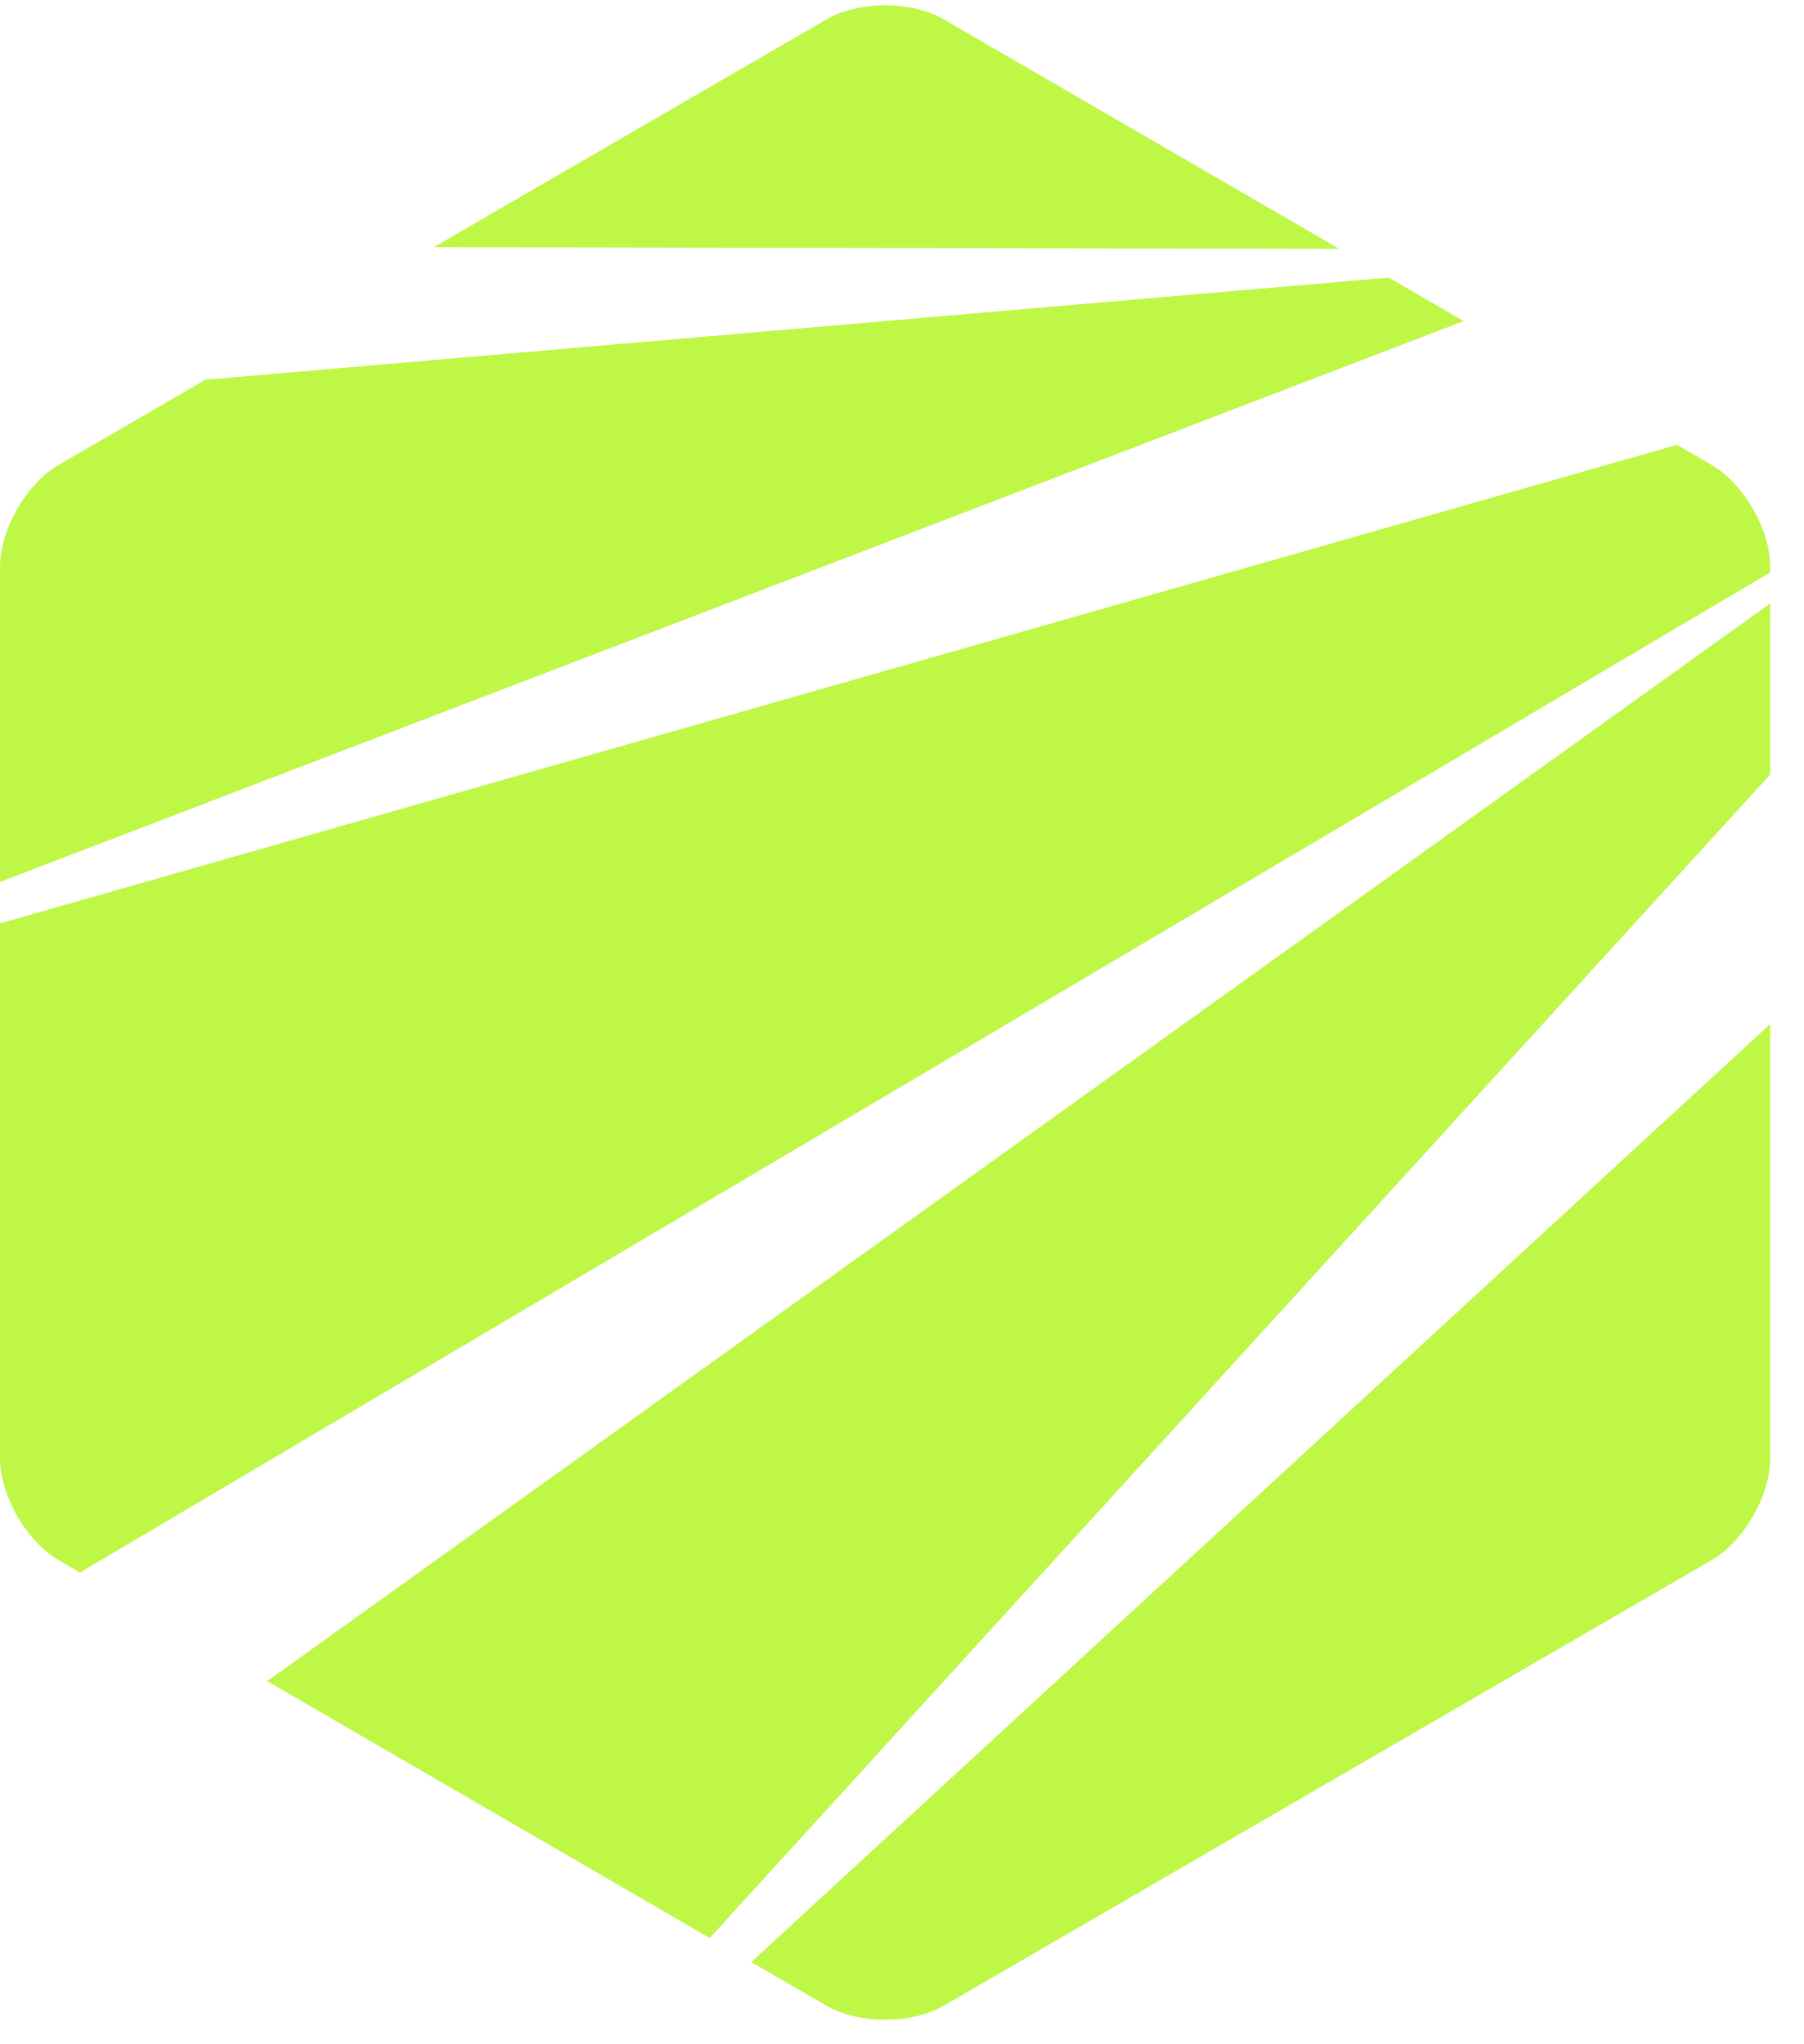
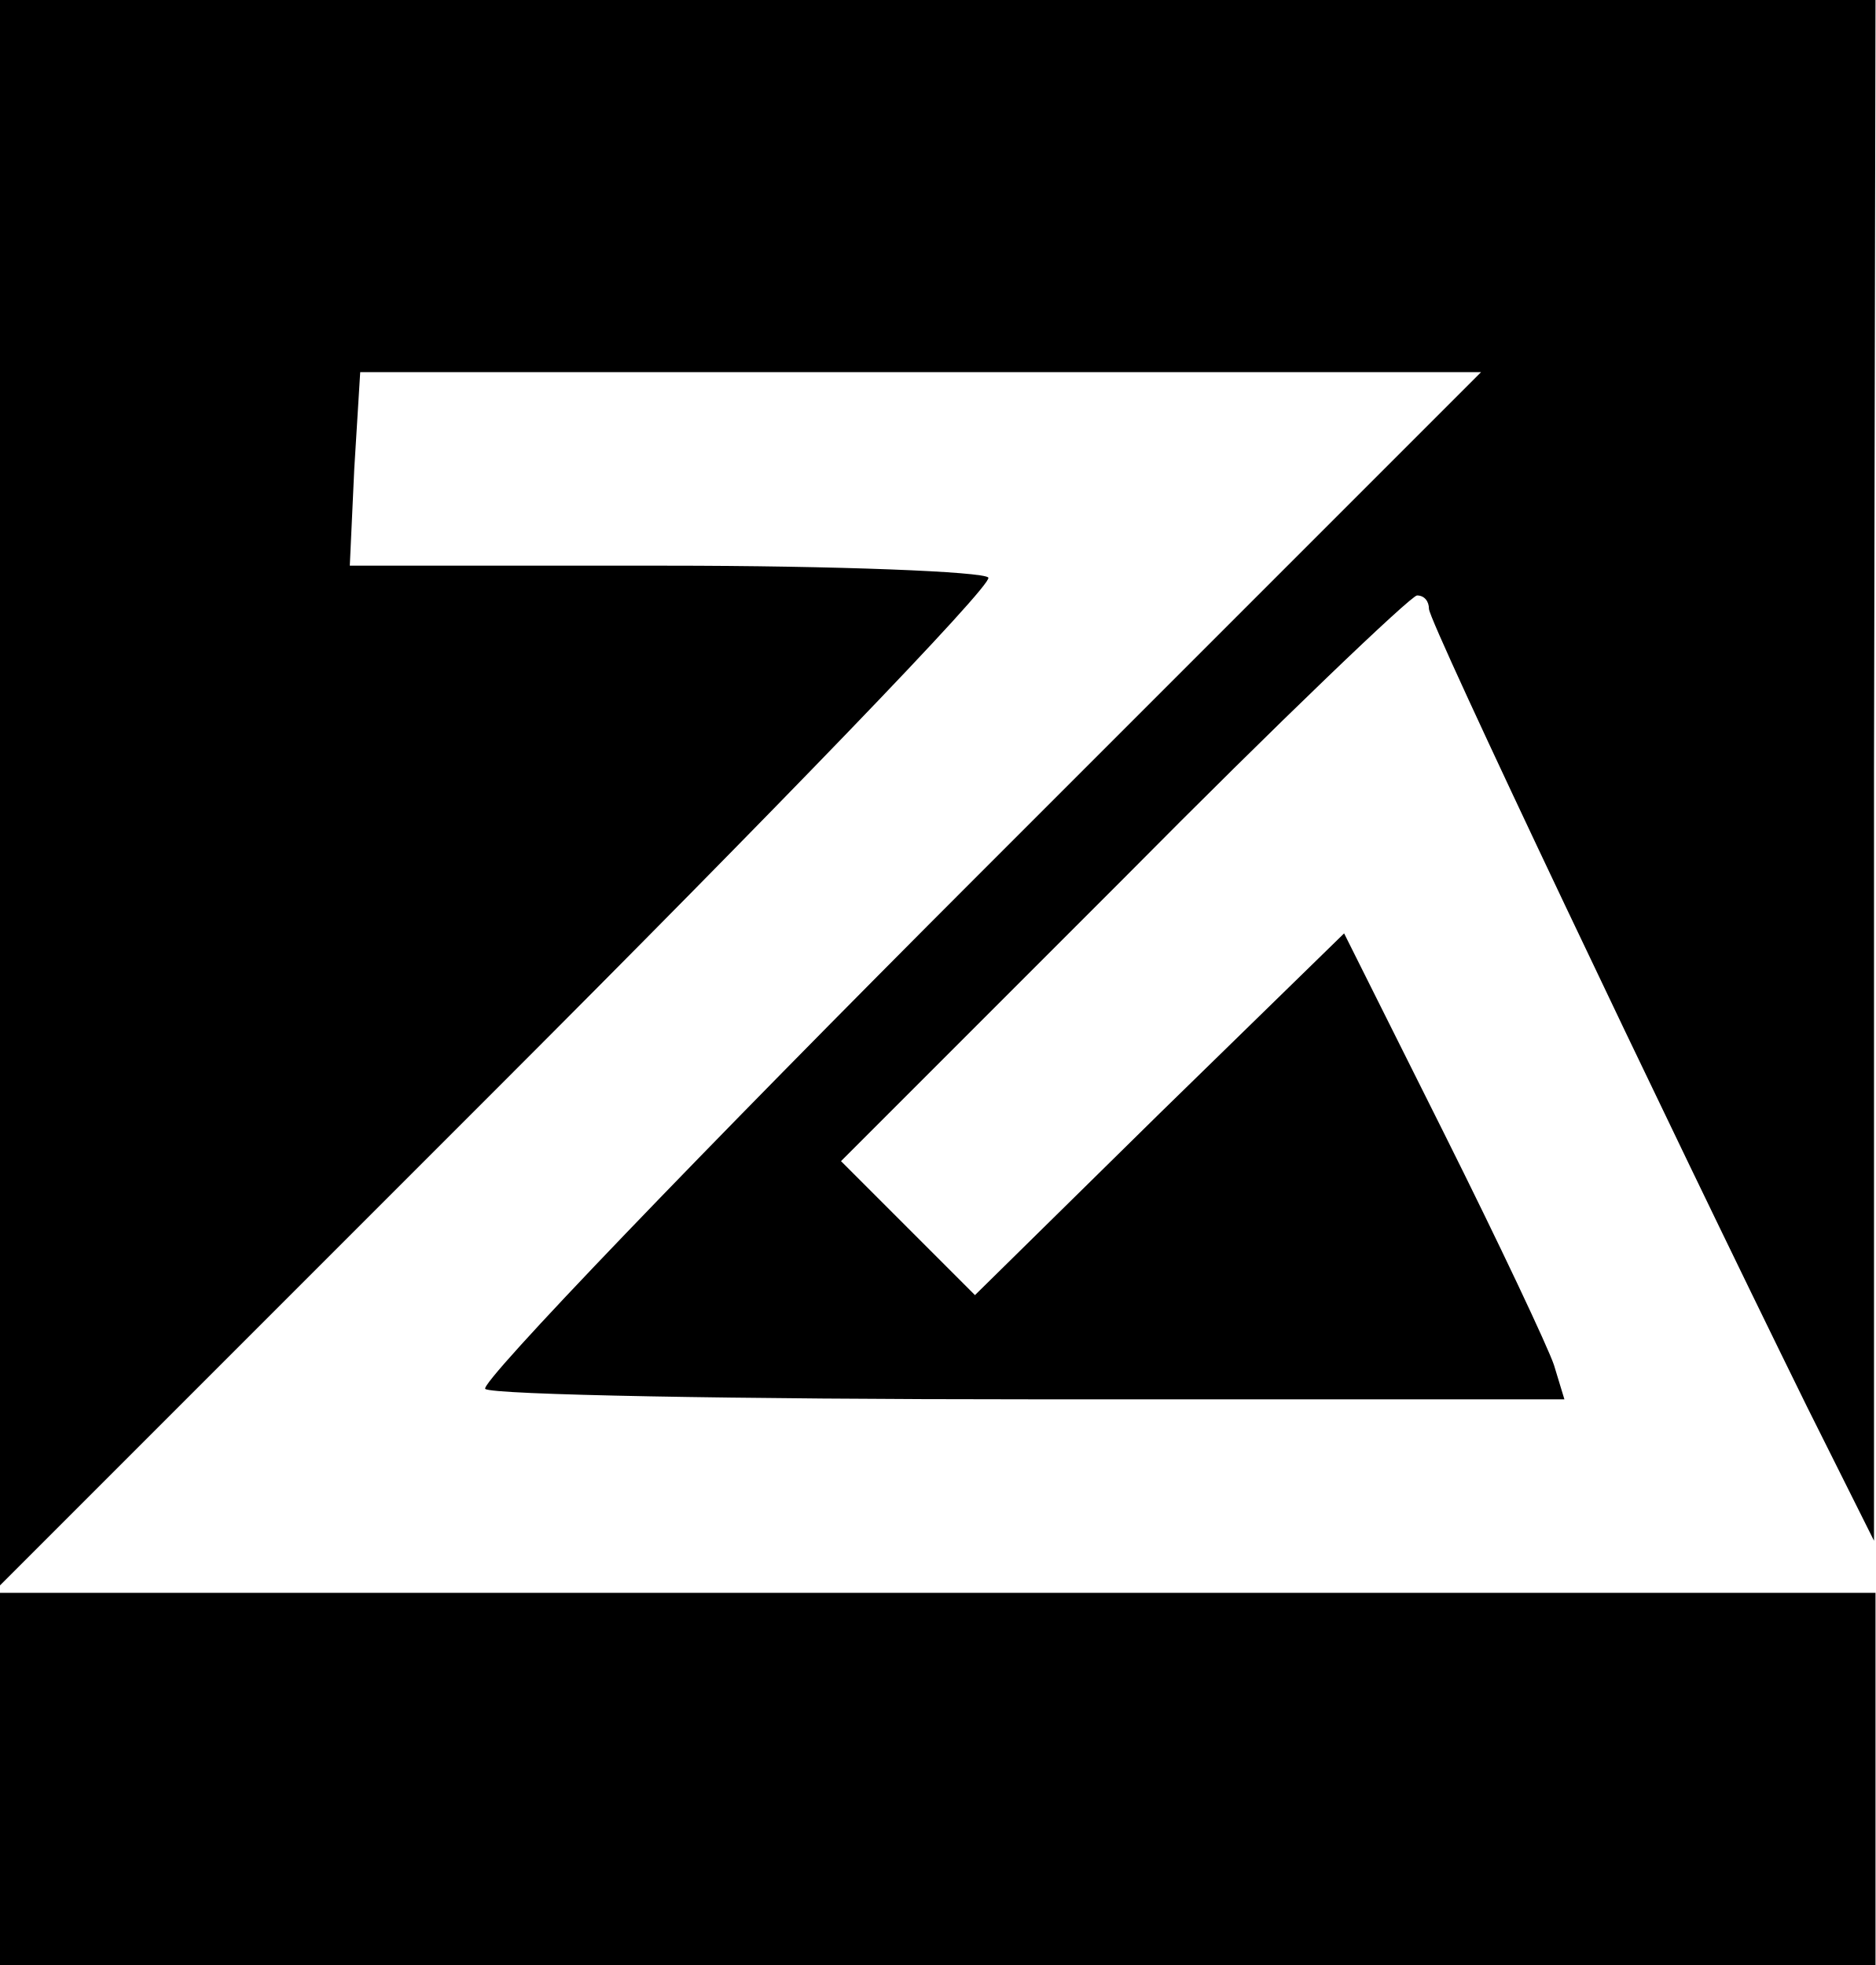
- <svg xmlns="http://www.w3.org/2000/svg" width="45" height="51" viewBox="0 0 45 51" fill="none">
-   <path d="M33.411 6.21L23.541 0.482C22.738 0.015 21.423 0.015 20.619 0.482L10.822 6.167L33.411 6.21Z" fill="#BFF747" />
-   <path d="M17.705 48.355L44.16 19.323V15.056L6.665 41.947L17.705 48.355Z" fill="#BFF747" />
-   <path d="M36.514 8.011L34.644 6.926L5.123 9.475L1.461 11.601C0.658 12.067 0 13.212 0 14.145V22.006L36.514 8.011Z" fill="#BFF747" />
-   <path d="M18.741 48.956L20.619 50.045C21.422 50.512 22.737 50.512 23.541 50.045L42.698 38.927C43.502 38.46 44.16 37.315 44.16 36.383V25.549L18.741 48.956Z" fill="#BFF747" />
-   <path d="M1.461 38.927L1.995 39.237L44.16 14.282V14.145C44.16 13.212 43.502 12.067 42.699 11.601L41.833 11.099L0 23.04V36.383C0 37.316 0.658 38.461 1.461 38.927Z" fill="#BFF747" />
+ <svg xmlns="http://www.w3.org/2000/svg" version="1.0" width="126pt" height="132pt" viewBox="0 0 126 132" preserveAspectRatio="xMidYMid meet">
+   <g transform="translate(0,132) scale(0.1,-0.1)" fill="#000000" stroke="none">
+     <path d="M0 788 l0 -533 334 334 c184 184 333 338 330 343 -3 4 -101 8 -217 8 l-212 0 3 65 4 65 376 0 377 0 -338 -338 c-186 -186 -335 -341 -331 -345 4 -4 169 -7 366 -7 l359 0 -7 23 c-4 12 -37 82 -74 156 l-67 134 -124 -121 -124 -122 -45 45 -45 45 190 190 c104 105 193 190 197 190 5 0 8 -4 8 -9 0 -9 159 -343 254 -536 l45 -90 0 518 1 517 -630 0 -630 0 0 -532z" />
+     <path d="M0 125 l0 -125 630 0 630 0 0 125 0 125 -630 0 -630 0 0 -125z" />
+   </g>
</svg>
